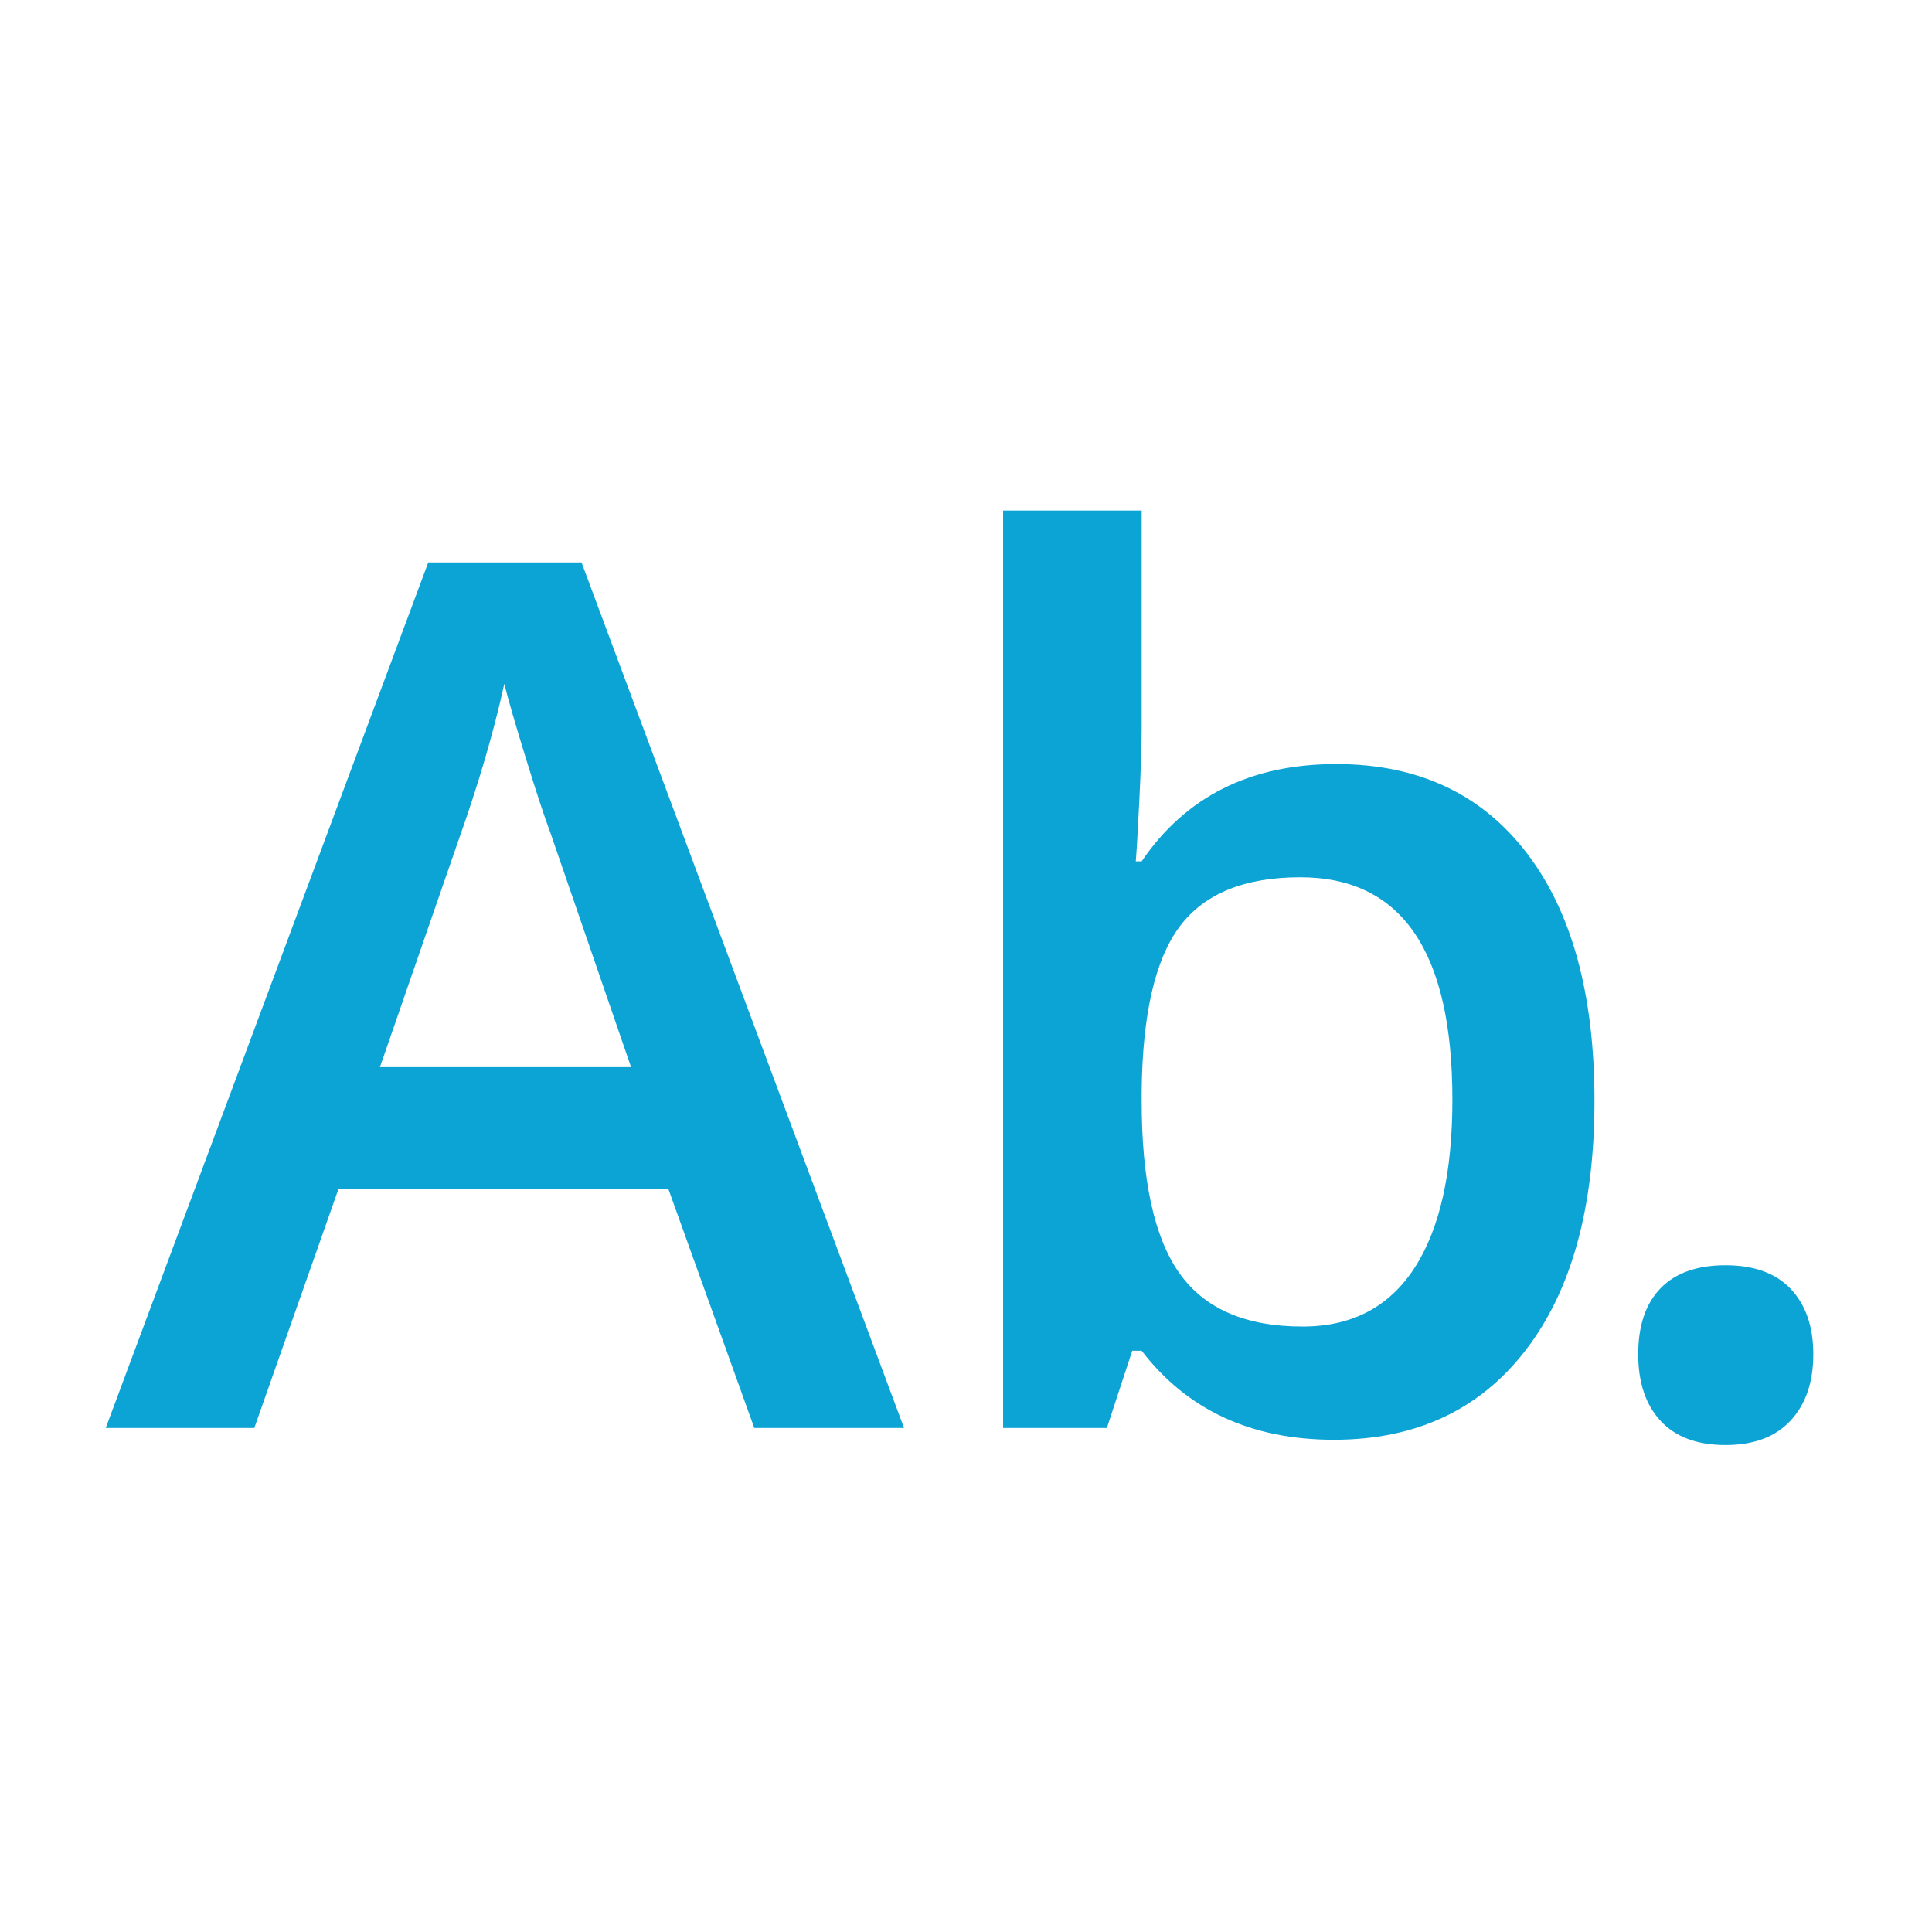
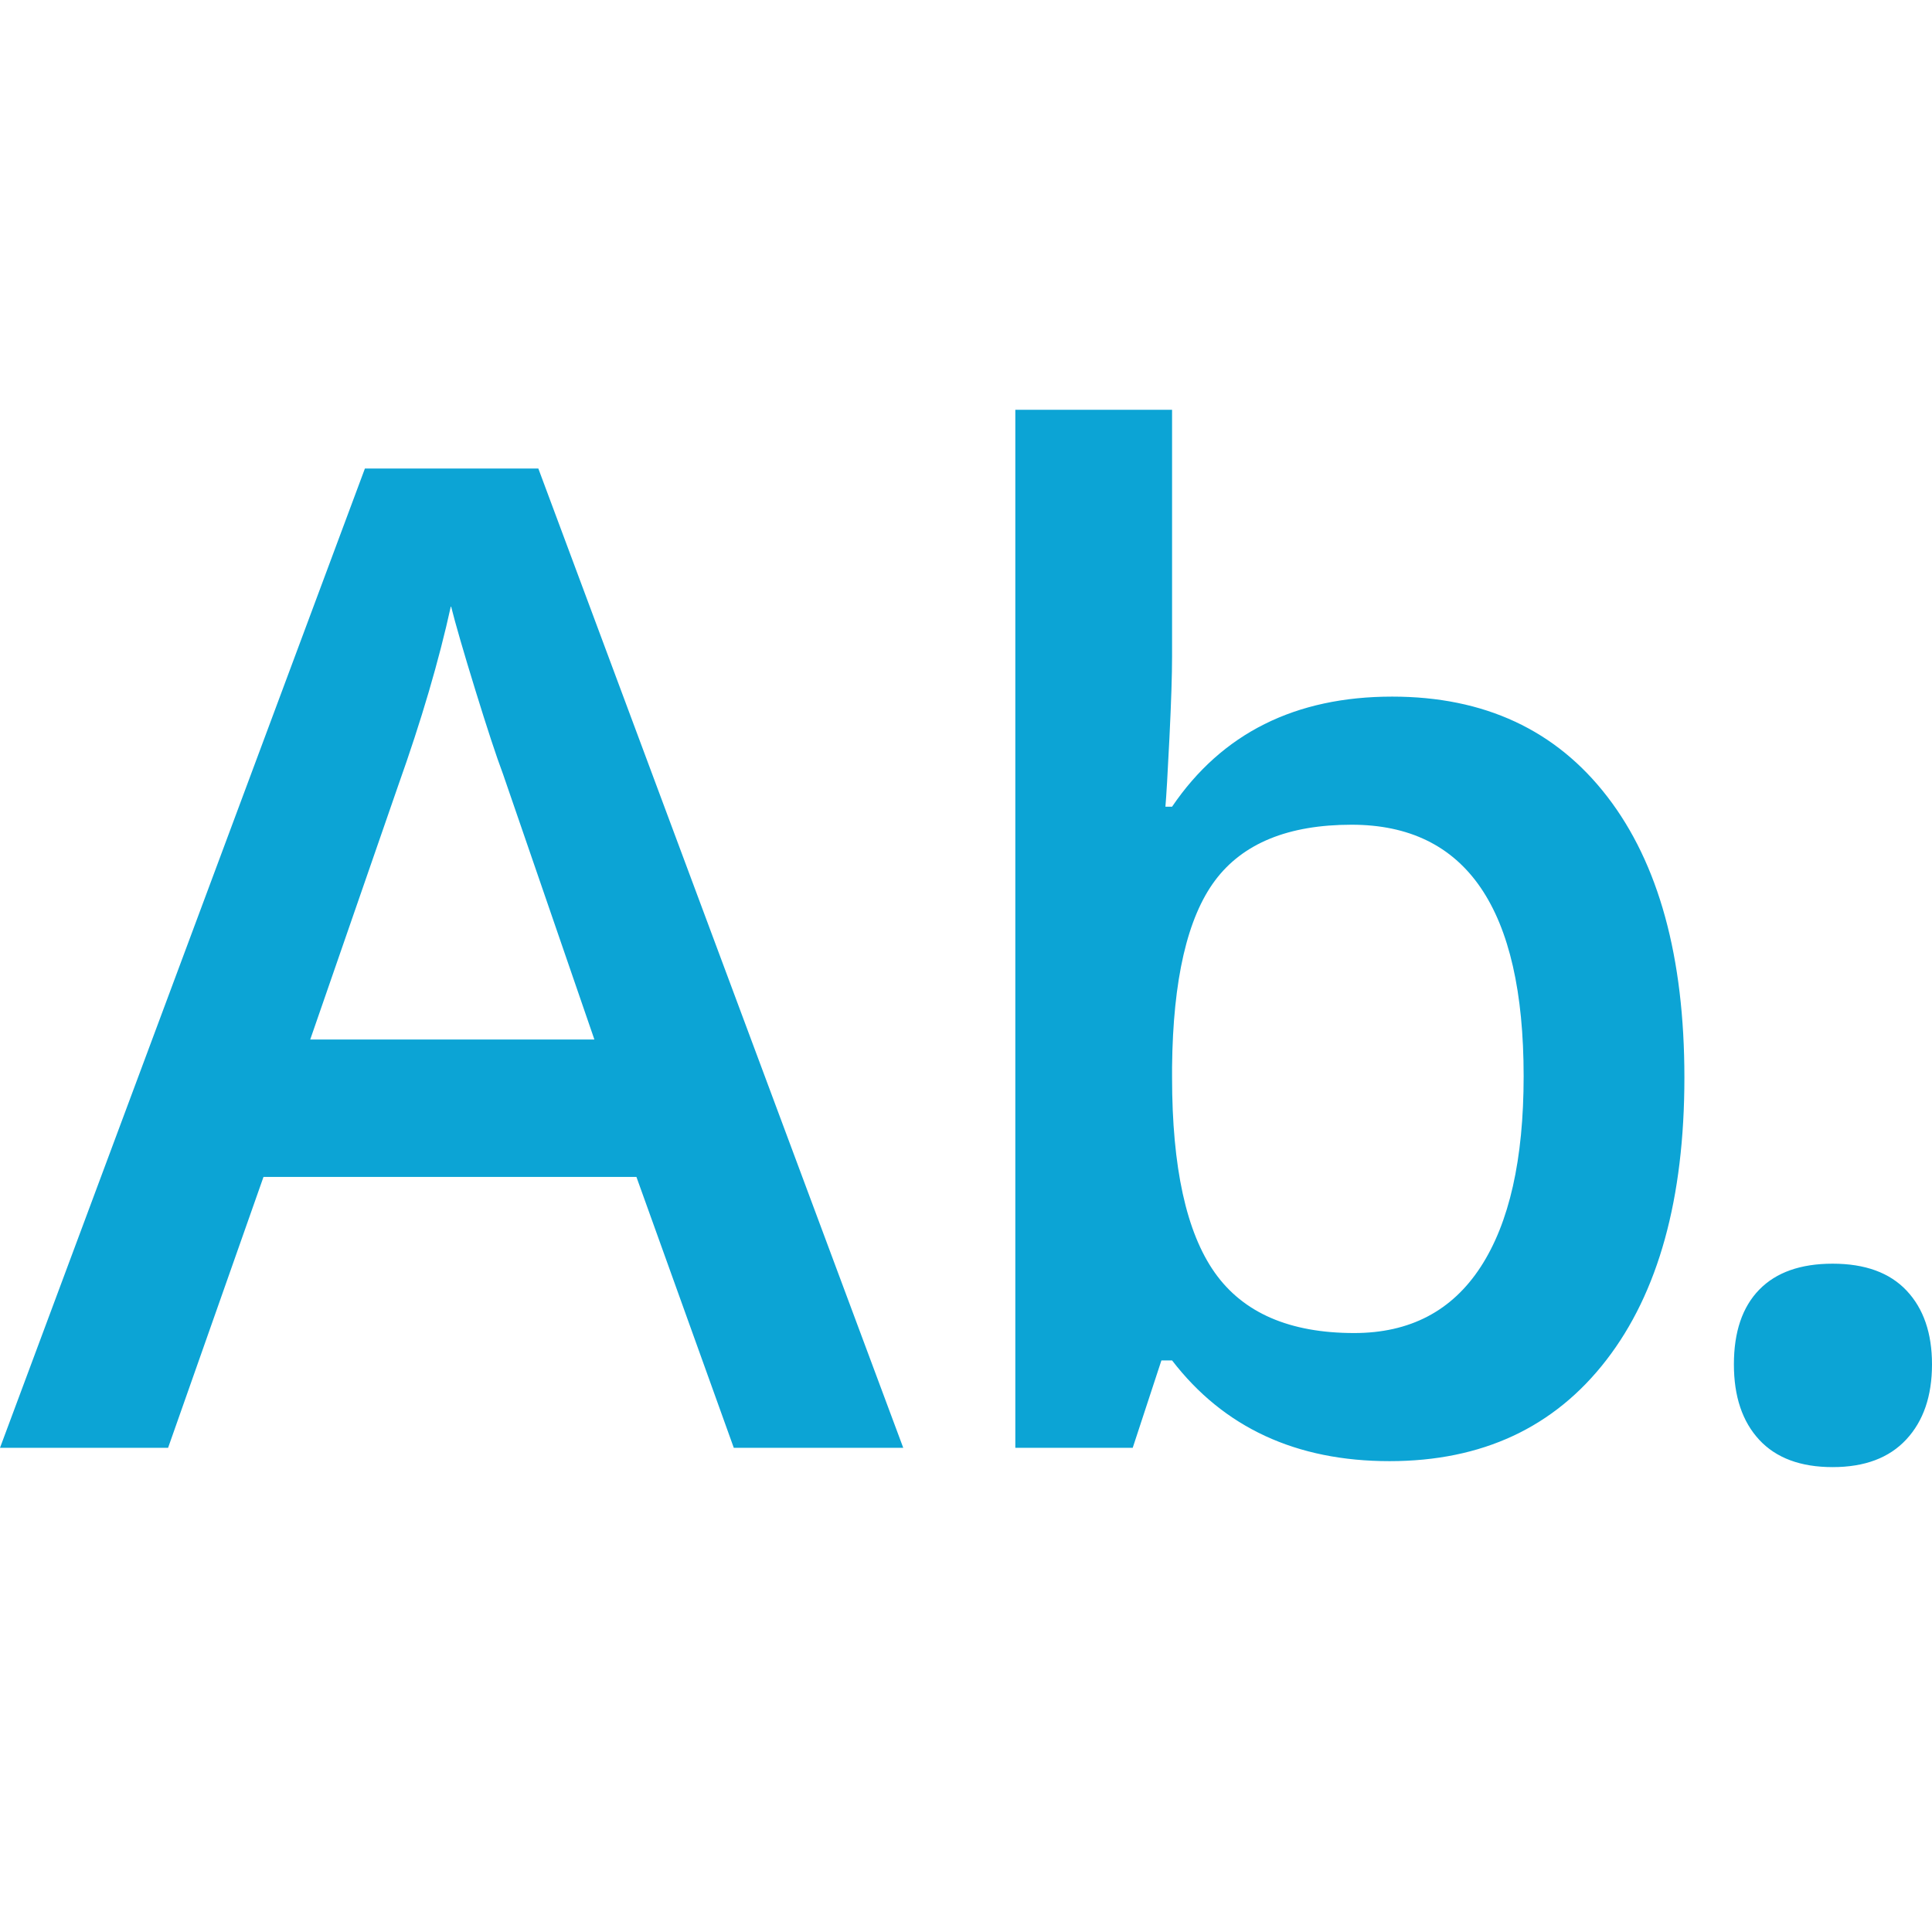
- <svg xmlns="http://www.w3.org/2000/svg" clip-rule="evenodd" fill-rule="evenodd" stroke-linejoin="round" stroke-miterlimit="2" viewBox="0 0 48 48">
-   <path d="m22.461 35.478-8.013-21.504h-3.808l-8.013 21.504h3.691l2.095-5.948h8.189l2.138 5.948zm-13.022-8.965 1.933-5.581c.508-1.426.894-2.74 1.157-3.941.098.391.276 1.006.535 1.846s.461 1.455.608 1.846l2.007 5.83zm18.925-5.113h-.146c.019-.214.049-.717.088-1.508s.058-1.387.058-1.787v-5.42h-3.442v22.793h2.578l.63-1.919h.234c1.133 1.474 2.725 2.212 4.776 2.212 2.031 0 3.618-.74 4.76-2.22 1.143-1.479 1.714-3.547 1.714-6.203 0-2.647-.564-4.702-1.692-6.167-1.127-1.465-2.702-2.198-4.724-2.198-2.129 0-3.74.806-4.834 2.417zm7.72 5.918c0 1.827-.315 3.223-.945 4.19s-1.555 1.45-2.776 1.45c-1.416 0-2.436-.442-3.061-1.326-.625-.883-.938-2.312-.938-4.284v-.235c.02-1.914.335-3.278.945-4.094.61-.815 1.609-1.223 2.996-1.223 2.519 0 3.779 1.841 3.779 5.522zm5.173 7.984c.371.4.909.6 1.612.6s1.242-.202 1.618-.608c.376-.405.564-.954.564-1.648 0-.683-.185-1.223-.556-1.618-.372-.396-.914-.593-1.626-.593-.703 0-1.241.19-1.612.571s-.556.928-.556 1.64c0 .704.185 1.255.556 1.656z" fill="#0ca4d5" fill-rule="nonzero" />
+ <svg xmlns="http://www.w3.org/2000/svg" clip-rule="evenodd" fill-rule="evenodd" stroke-linejoin="round" stroke-miterlimit="2" viewBox="0 0 16 16">
+   <path d="m22.461 35.478-8.013-21.504h-3.808l-8.013 21.504h3.691l2.095-5.948h8.189l2.138 5.948zm-13.022-8.965 1.933-5.581c.508-1.426.894-2.74 1.157-3.941.098.391.276 1.006.535 1.846s.461 1.455.608 1.846l2.007 5.83zm18.925-5.113h-.146c.019-.214.049-.717.088-1.508s.058-1.387.058-1.787v-5.42h-3.442v22.793h2.578l.63-1.919h.234c1.133 1.474 2.725 2.212 4.776 2.212 2.031 0 3.618-.74 4.76-2.22 1.143-1.479 1.714-3.547 1.714-6.203 0-2.647-.564-4.702-1.692-6.167-1.127-1.465-2.702-2.198-4.724-2.198-2.129 0-3.74.806-4.834 2.417zm7.72 5.918c0 1.827-.315 3.223-.945 4.19s-1.555 1.45-2.776 1.45c-1.416 0-2.436-.442-3.061-1.326-.625-.883-.938-2.312-.938-4.284v-.235c.02-1.914.335-3.278.945-4.094.61-.815 1.609-1.223 2.996-1.223 2.519 0 3.779 1.841 3.779 5.522zm5.173 7.984c.371.4.909.6 1.612.6s1.242-.202 1.618-.608c.376-.405.564-.954.564-1.648 0-.683-.185-1.223-.556-1.618-.372-.396-.914-.593-1.626-.593-.703 0-1.241.19-1.612.571s-.556.928-.556 1.64c0 .704.185 1.255.556 1.656z" fill="#0ca4d5" fill-rule="nonzero" transform="matrix(.377145 0 0 .377145 -.99076 -1.39026)" />
</svg>
